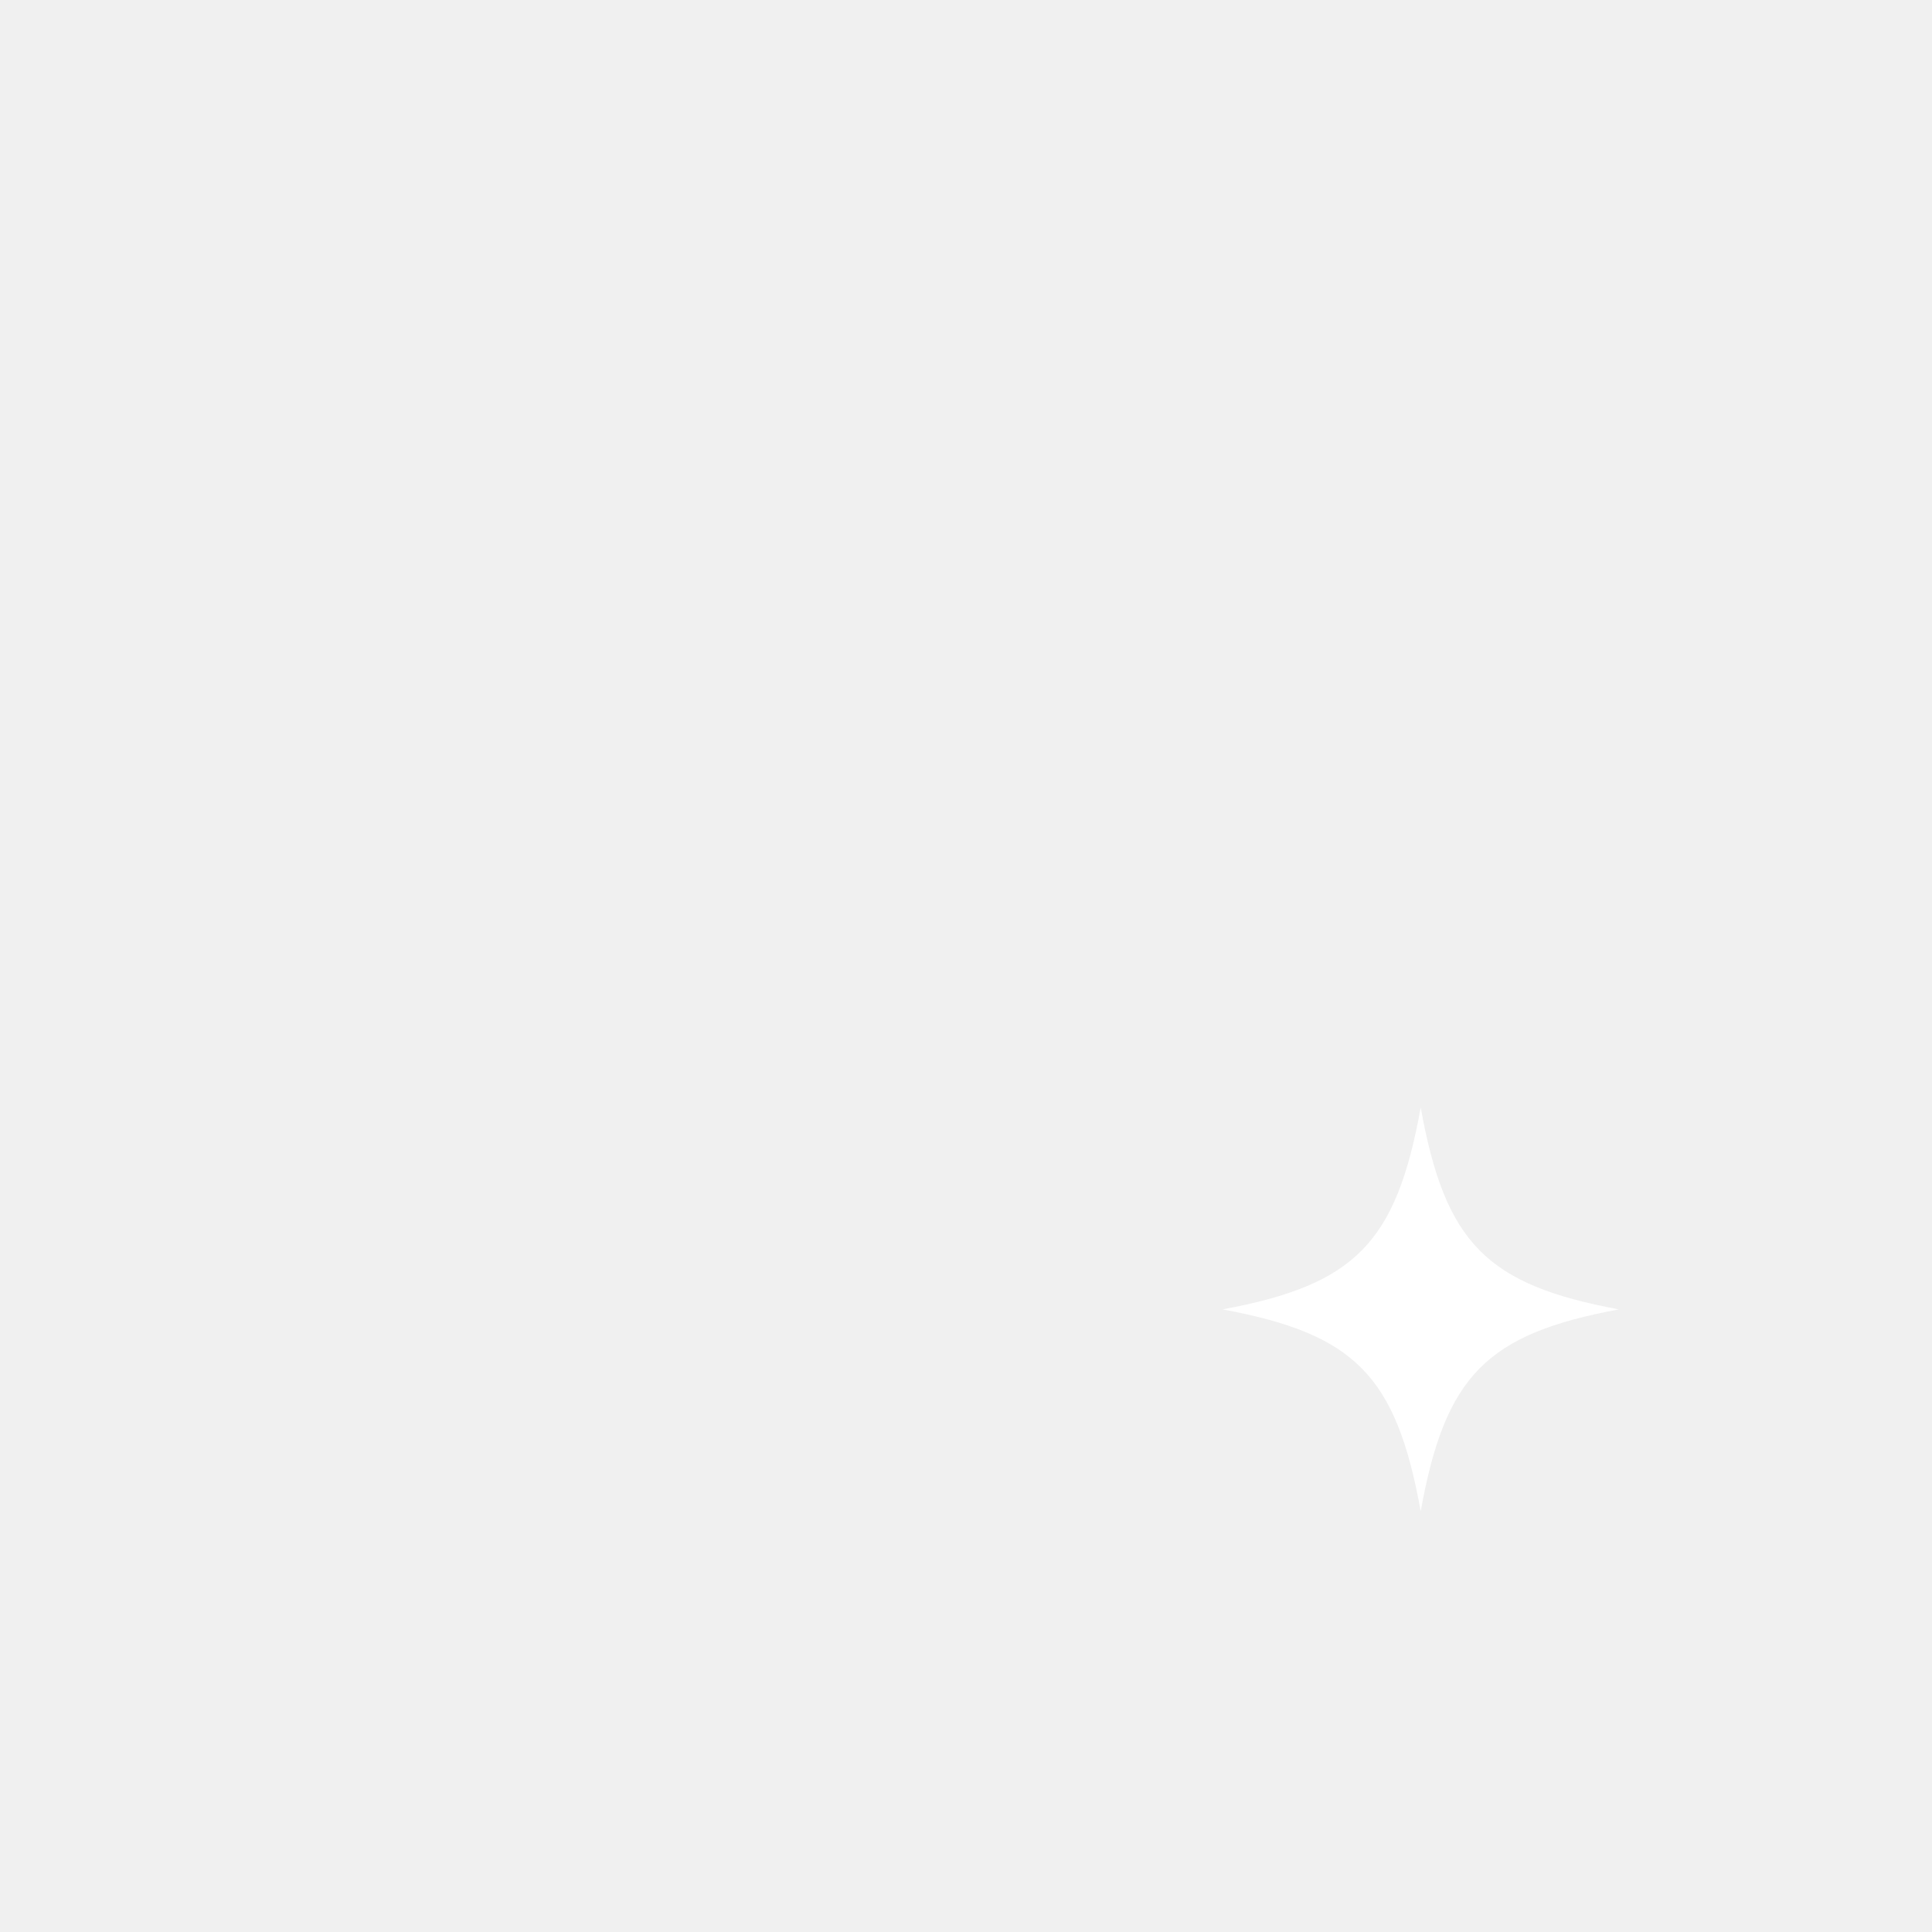
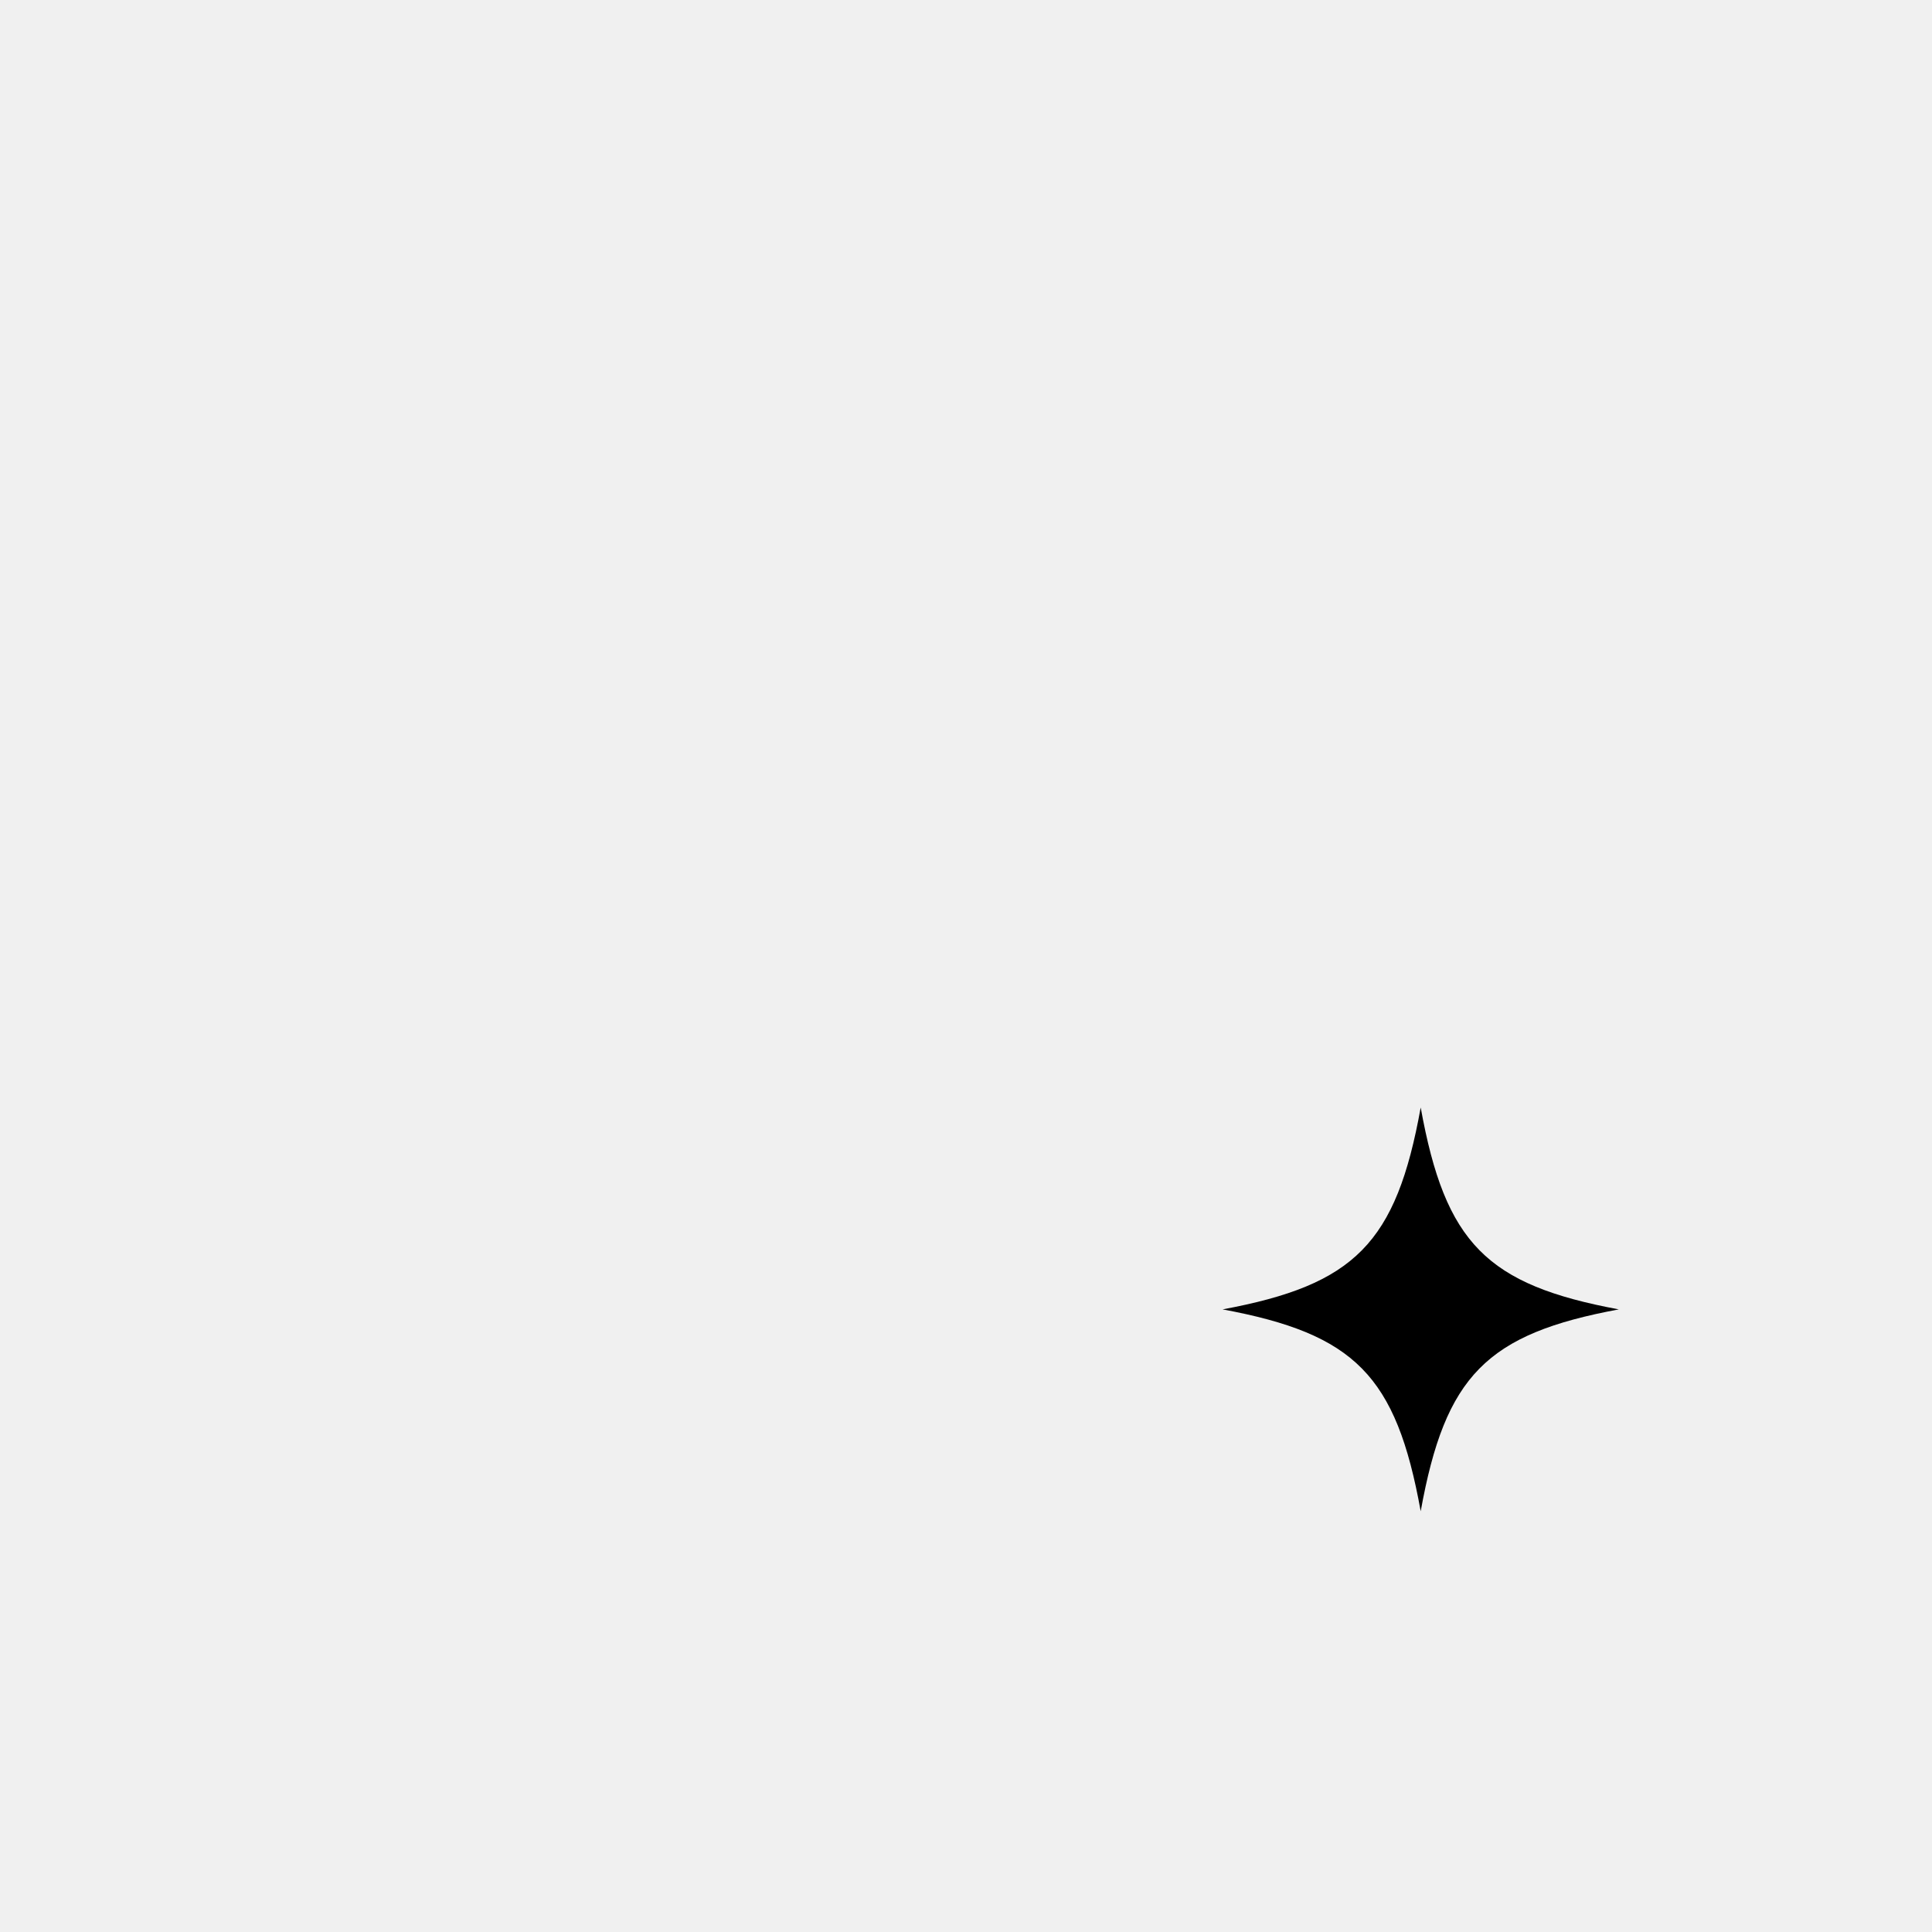
<svg xmlns="http://www.w3.org/2000/svg" width="1024" height="1024" viewBox="0 0 1024 1024">
-   <path d="M753 587C766 659 788 681 858 694C788 707 766 729 753 801C740 729 718 707 648 694C718 681 740 659 753 587Z" fill="white" />
+   <path d="M753 587C766 659 788 681 858 694C788 707 766 729 753 801C740 729 718 707 648 694C718 681 740 659 753 587Z" />
</svg>
